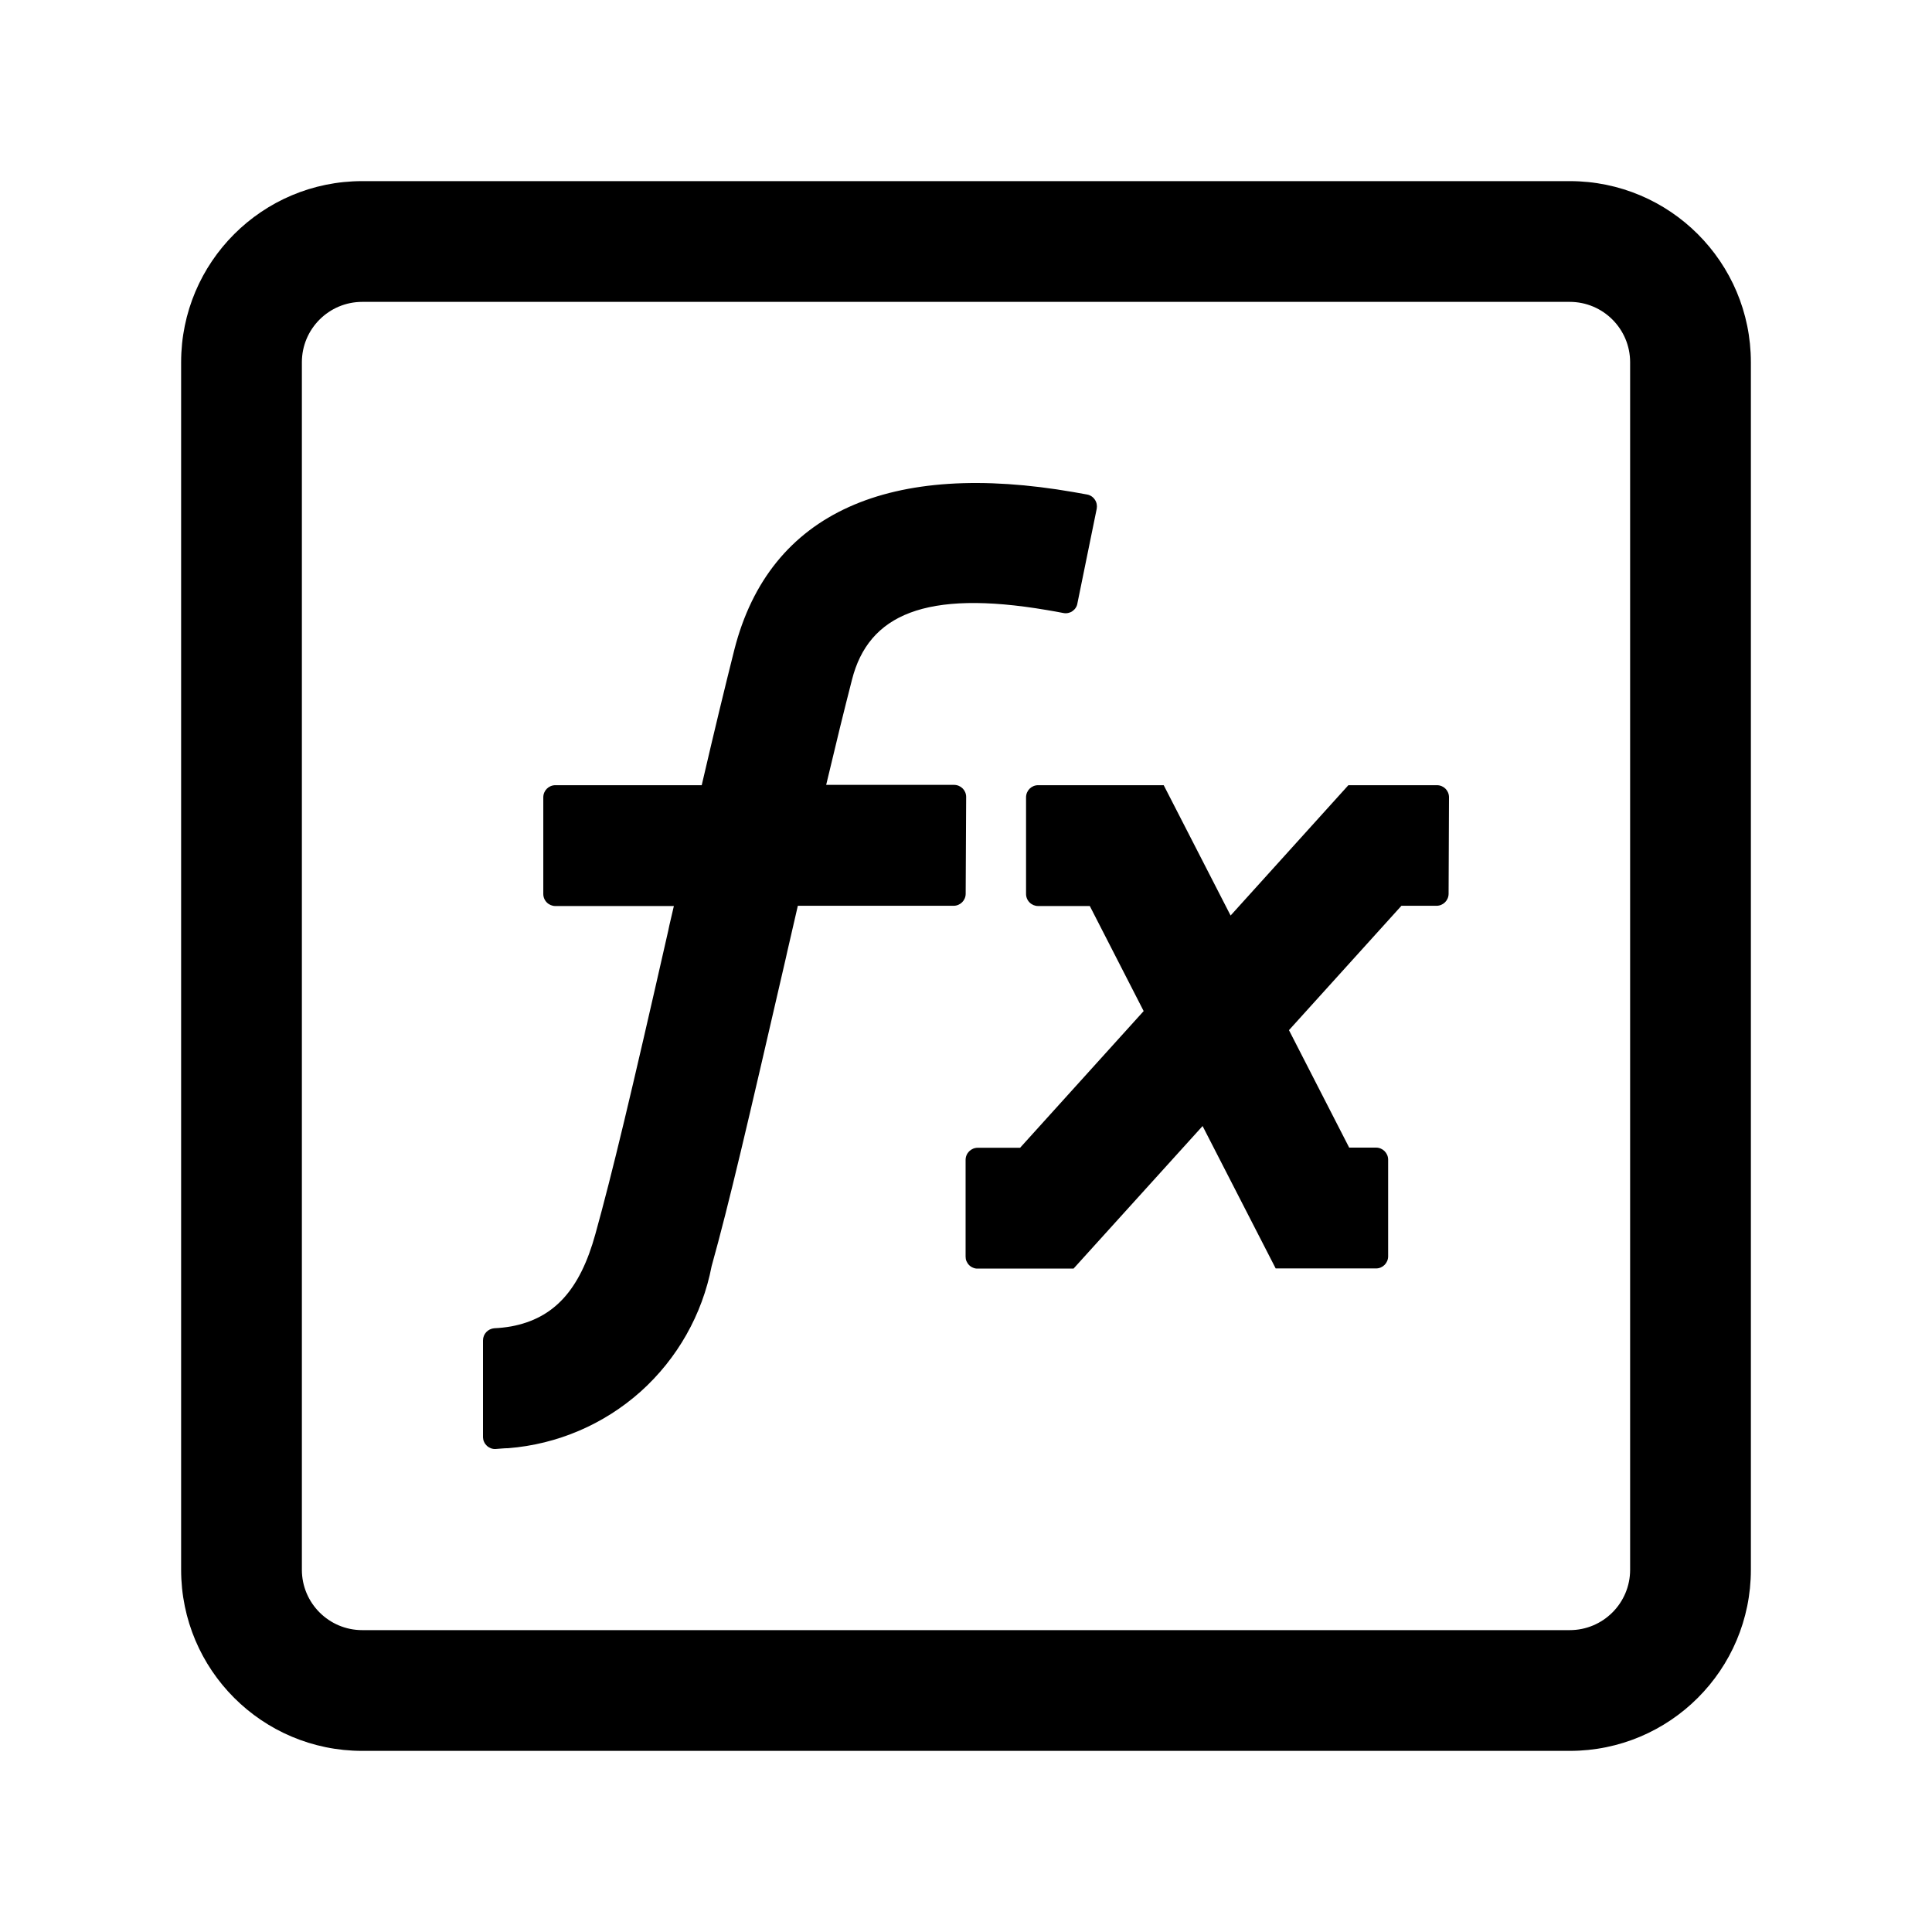
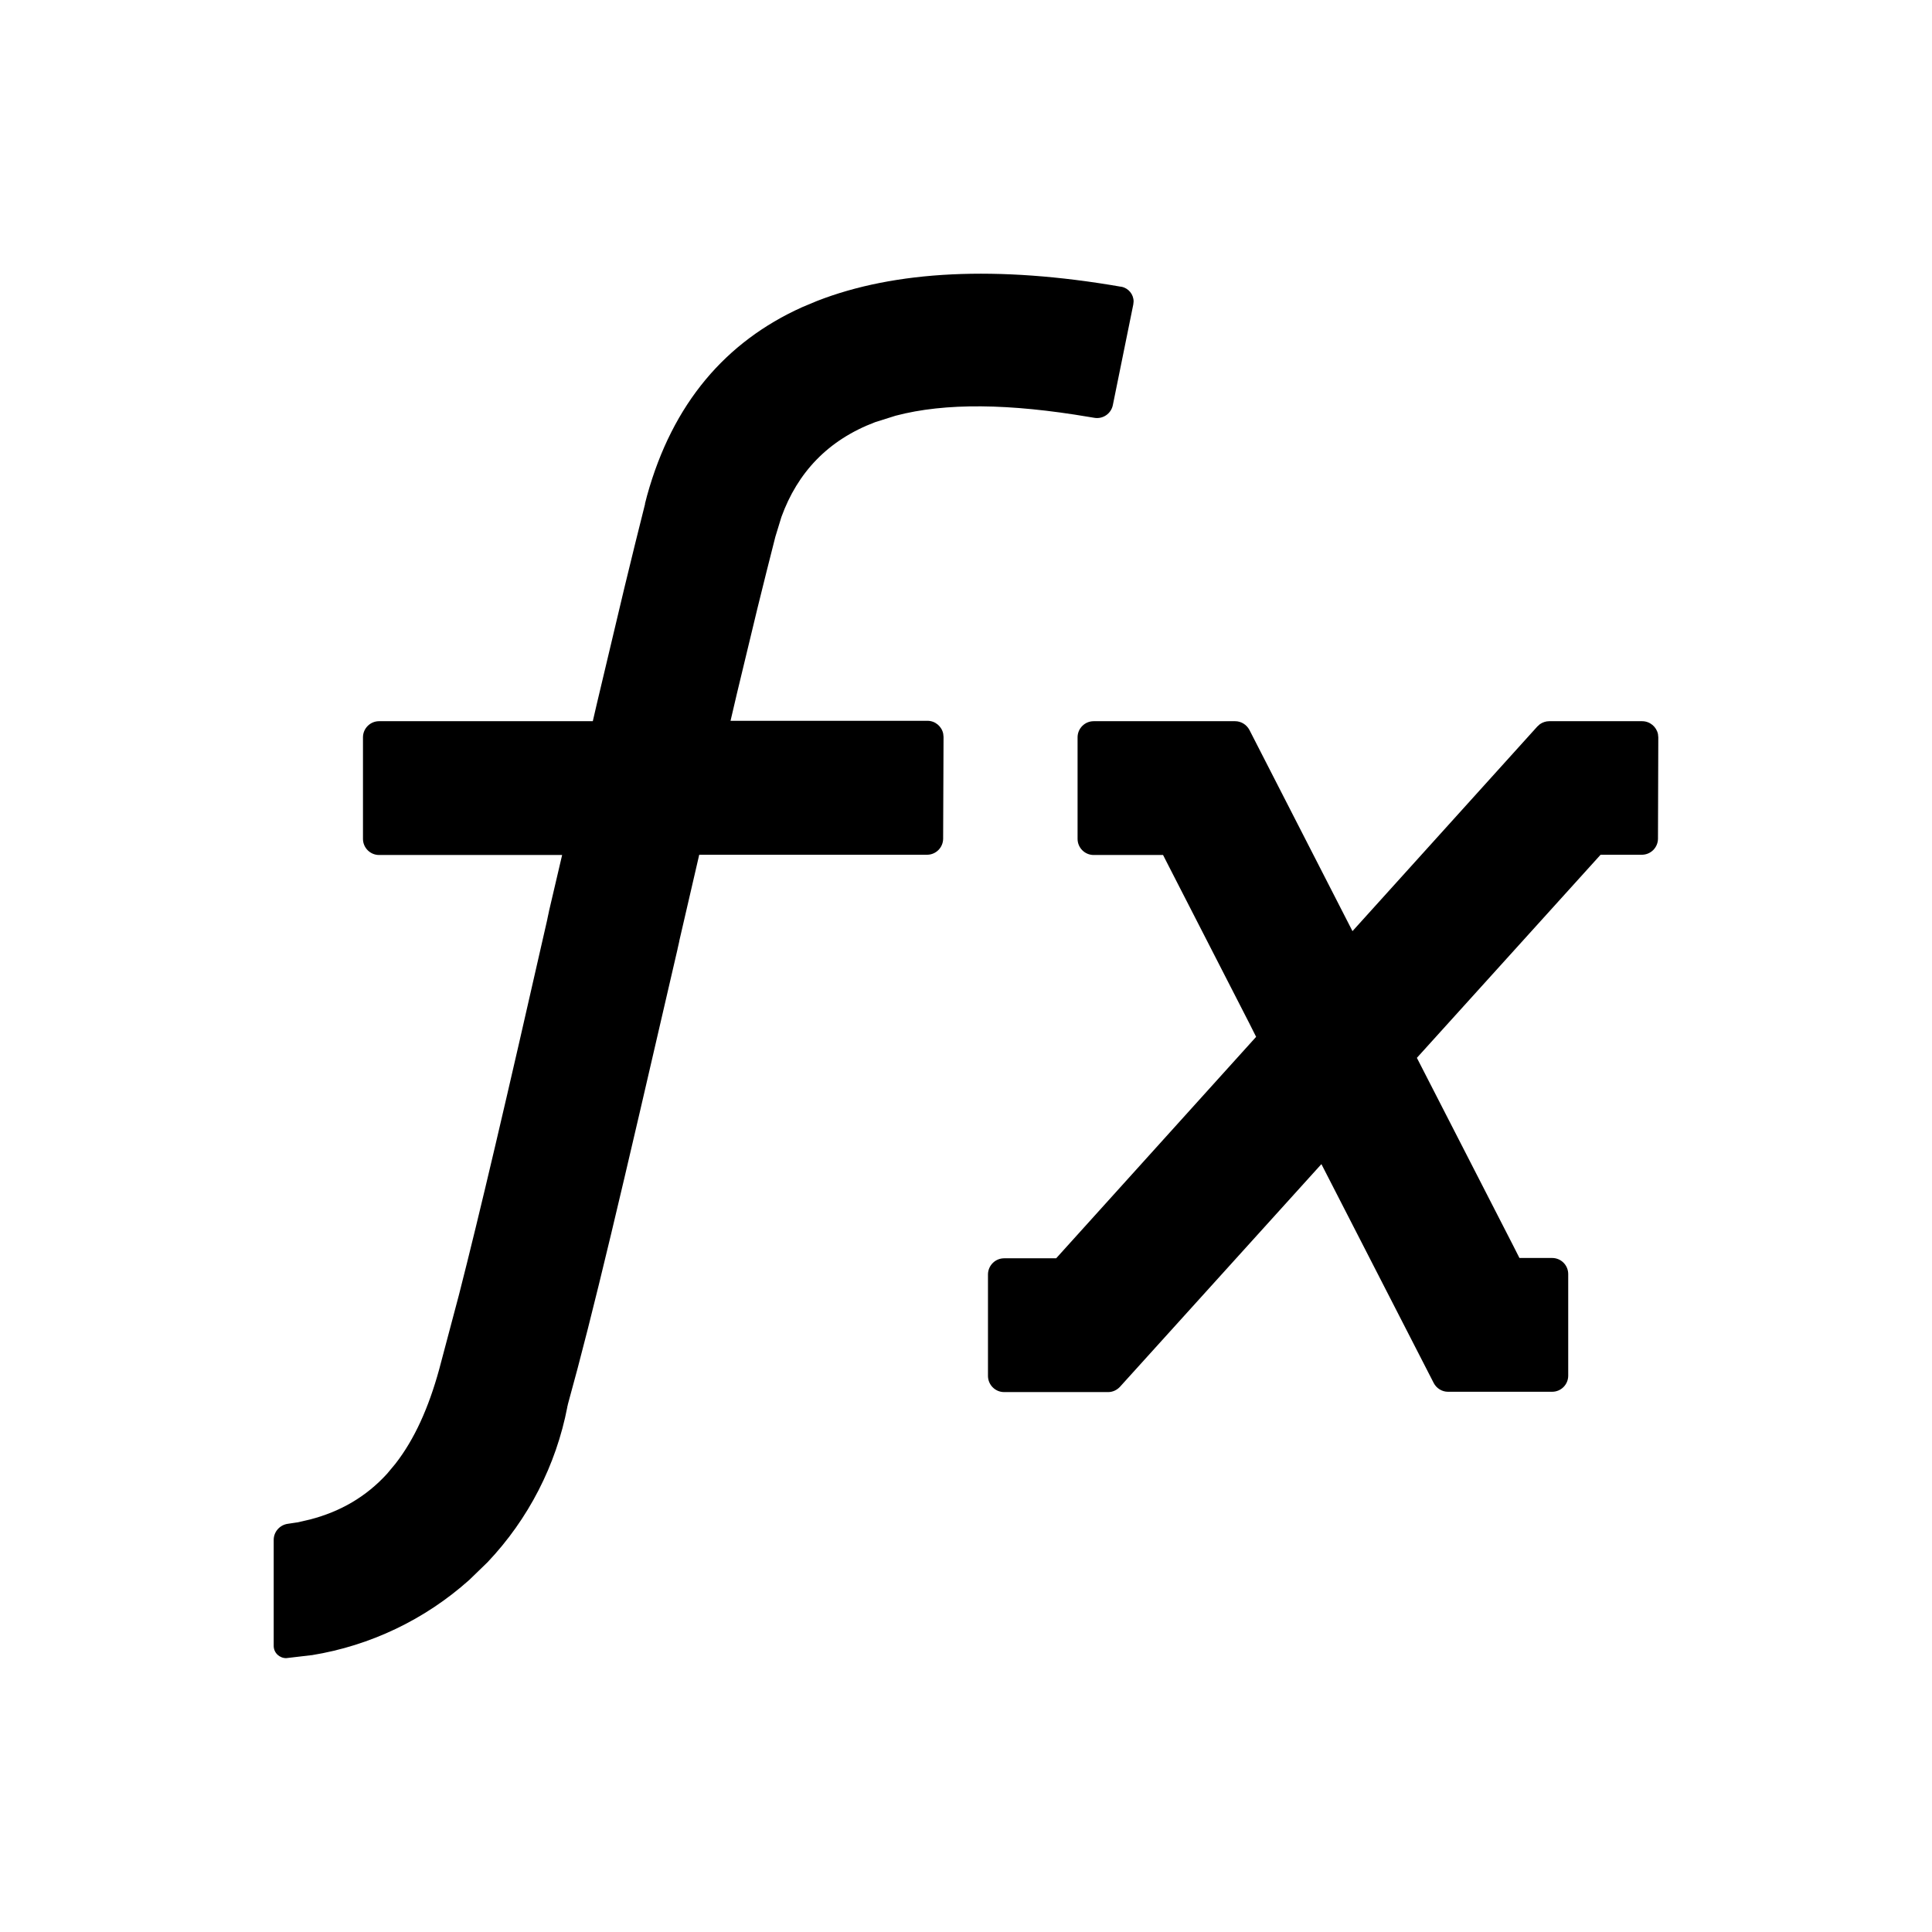
<svg xmlns="http://www.w3.org/2000/svg" viewBox="0 0 24 24" fill="none">
-   <path d="M20.25 4.5C20.25 4.086 19.914 3.75 19.5 3.75H4.5C4.086 3.75 3.75 4.086 3.75 4.5V19.5C3.75 19.914 4.086 20.25 4.5 20.25H19.5C19.914 20.25 20.25 19.914 20.25 19.5V4.5ZM21.75 19.5C21.75 20.743 20.743 21.75 19.5 21.75H4.5C3.257 21.75 2.25 20.743 2.25 19.5V4.5C2.25 3.257 3.257 2.25 4.5 2.25H19.5C20.743 2.25 21.75 3.257 21.75 4.5V19.5Z" fill="currentColor" />
-   <path d="M11.996 11.102C11.996 11.185 11.929 11.252 11.846 11.252H9.911L9.778 11.829L9.763 11.897C9.284 13.973 9.06 14.94 8.84 15.729C8.724 16.331 8.414 16.878 7.958 17.287C7.501 17.695 6.923 17.942 6.313 17.99C6.26 17.99 6.209 17.997 6.156 18C6.136 18.001 6.117 17.998 6.098 17.991C6.08 17.984 6.063 17.974 6.048 17.96C6.034 17.947 6.022 17.931 6.014 17.913C6.005 17.895 6.001 17.876 6 17.856V16.651C6 16.572 6.06 16.507 6.14 16.5C6.21 16.497 6.281 16.489 6.35 16.477C6.882 16.378 7.204 16.026 7.396 15.33C7.607 14.569 7.836 13.61 8.301 11.562L8.315 11.495L8.371 11.255H6.899C6.859 11.255 6.821 11.239 6.793 11.211C6.765 11.183 6.749 11.145 6.749 11.105V9.905C6.749 9.821 6.816 9.754 6.899 9.754H8.717C8.891 9.006 9.001 8.554 9.122 8.072C9.561 6.347 11.073 5.72 13.336 6.113L13.504 6.143C13.543 6.15 13.578 6.173 13.6 6.206C13.623 6.239 13.631 6.28 13.624 6.319L13.384 7.495C13.381 7.515 13.374 7.533 13.363 7.55C13.352 7.567 13.338 7.581 13.322 7.592C13.306 7.604 13.287 7.611 13.268 7.615C13.248 7.619 13.229 7.619 13.209 7.615C13.14 7.602 13.072 7.589 13.003 7.578C11.496 7.322 10.789 7.636 10.584 8.442C10.484 8.832 10.392 9.206 10.263 9.75H11.851C11.935 9.75 12.002 9.817 12.002 9.9L11.996 11.102ZM17.995 11.102C17.995 11.185 17.928 11.252 17.845 11.252H17.409L16.012 12.797L16.76 14.256H17.094C17.176 14.256 17.244 14.323 17.244 14.406V15.606C17.244 15.69 17.176 15.757 17.094 15.757H15.847L14.939 13.988L13.336 15.759H12.146C12.126 15.76 12.106 15.756 12.088 15.748C12.07 15.741 12.053 15.73 12.039 15.716C12.025 15.702 12.014 15.685 12.006 15.667C11.998 15.649 11.995 15.629 11.995 15.61V14.409C11.995 14.325 12.063 14.258 12.146 14.258H12.672L14.207 12.56L13.538 11.255H12.896C12.856 11.255 12.818 11.239 12.79 11.211C12.762 11.183 12.746 11.145 12.746 11.105V9.905C12.746 9.821 12.813 9.754 12.896 9.754H14.456L15.287 11.373L16.75 9.754H17.85C17.934 9.754 18 9.821 18 9.904L17.995 11.102Z" fill="currentColor" />
+   <path fill-rule="evenodd" clip-rule="evenodd" d="M10.151 3.738C11.118 3.361 12.386 3.295 13.928 3.562L13.5 3.5L13.93 3.562C14.019 3.579 14.082 3.657 14.082 3.745L14.078 3.783L13.824 5.033C13.802 5.14 13.699 5.209 13.593 5.19C13.573 5.187 13.552 5.183 13.532 5.18C12.542 5.012 11.744 5.001 11.126 5.164L10.872 5.244C10.284 5.466 9.907 5.871 9.707 6.422L9.632 6.667C9.558 6.957 9.487 7.24 9.41 7.553L9.156 8.608L9.075 8.954H11.521C11.618 8.954 11.699 9.024 11.717 9.115L11.721 9.155L11.716 10.419C11.715 10.529 11.626 10.618 11.516 10.618H8.686L8.438 11.69L8.438 11.689V11.694L8.417 11.787V11.789C7.707 14.864 7.375 16.289 7.053 17.45L7.054 17.451L7.047 17.475L7.048 17.476C6.908 18.203 6.563 18.872 6.057 19.406L5.83 19.626C5.279 20.119 4.6 20.443 3.874 20.561H3.87L3.565 20.597L3.736 20.576L3.556 20.598C3.474 20.599 3.4 20.534 3.4 20.446V19.129C3.4 19.026 3.478 18.942 3.577 18.929L3.683 18.913L3.693 18.912L3.854 18.875C4.229 18.777 4.547 18.594 4.808 18.308L4.913 18.182C5.151 17.876 5.325 17.485 5.455 17.013L5.701 16.086C5.962 15.064 6.283 13.694 6.799 11.42V11.418L6.8 11.413L6.819 11.324V11.322L6.983 10.621H4.709C4.599 10.621 4.509 10.531 4.509 10.421V9.159C4.509 9.049 4.599 8.959 4.709 8.959H7.364L7.414 8.743L7.756 7.303C7.848 6.922 7.932 6.582 8.014 6.257H8.012C8.015 6.245 8.018 6.234 8.021 6.223L8.038 6.157C8.355 5.011 9.015 4.245 9.962 3.817L10.151 3.738Z" fill="currentColor" />
+   <path fill-rule="evenodd" clip-rule="evenodd" d="M15.343 8.959C15.418 8.959 15.486 9.002 15.521 9.068L16.801 11.567L19.097 9.025L19.128 8.997C19.162 8.973 19.203 8.959 19.245 8.959H20.399C20.496 8.959 20.577 9.028 20.596 9.119L20.6 9.16L20.596 10.419C20.595 10.529 20.506 10.618 20.395 10.618H19.883L17.601 13.141L18.798 15.475L18.875 15.627H19.281C19.392 15.627 19.481 15.717 19.481 15.827V17.089C19.481 17.199 19.392 17.289 19.281 17.289H17.987C17.913 17.289 17.844 17.246 17.81 17.18L16.415 14.461L13.913 17.227C13.875 17.268 13.822 17.293 13.766 17.293H12.474C12.363 17.293 12.274 17.203 12.273 17.093V15.831C12.274 15.721 12.363 15.631 12.474 15.631H13.12L13.204 15.538L15.604 12.88L15.517 12.707L14.526 10.774L14.448 10.621H13.586C13.476 10.621 13.386 10.531 13.386 10.421V9.159C13.386 9.049 13.476 8.959 13.586 8.959H15.343Z" fill="currentColor" />
</svg>
